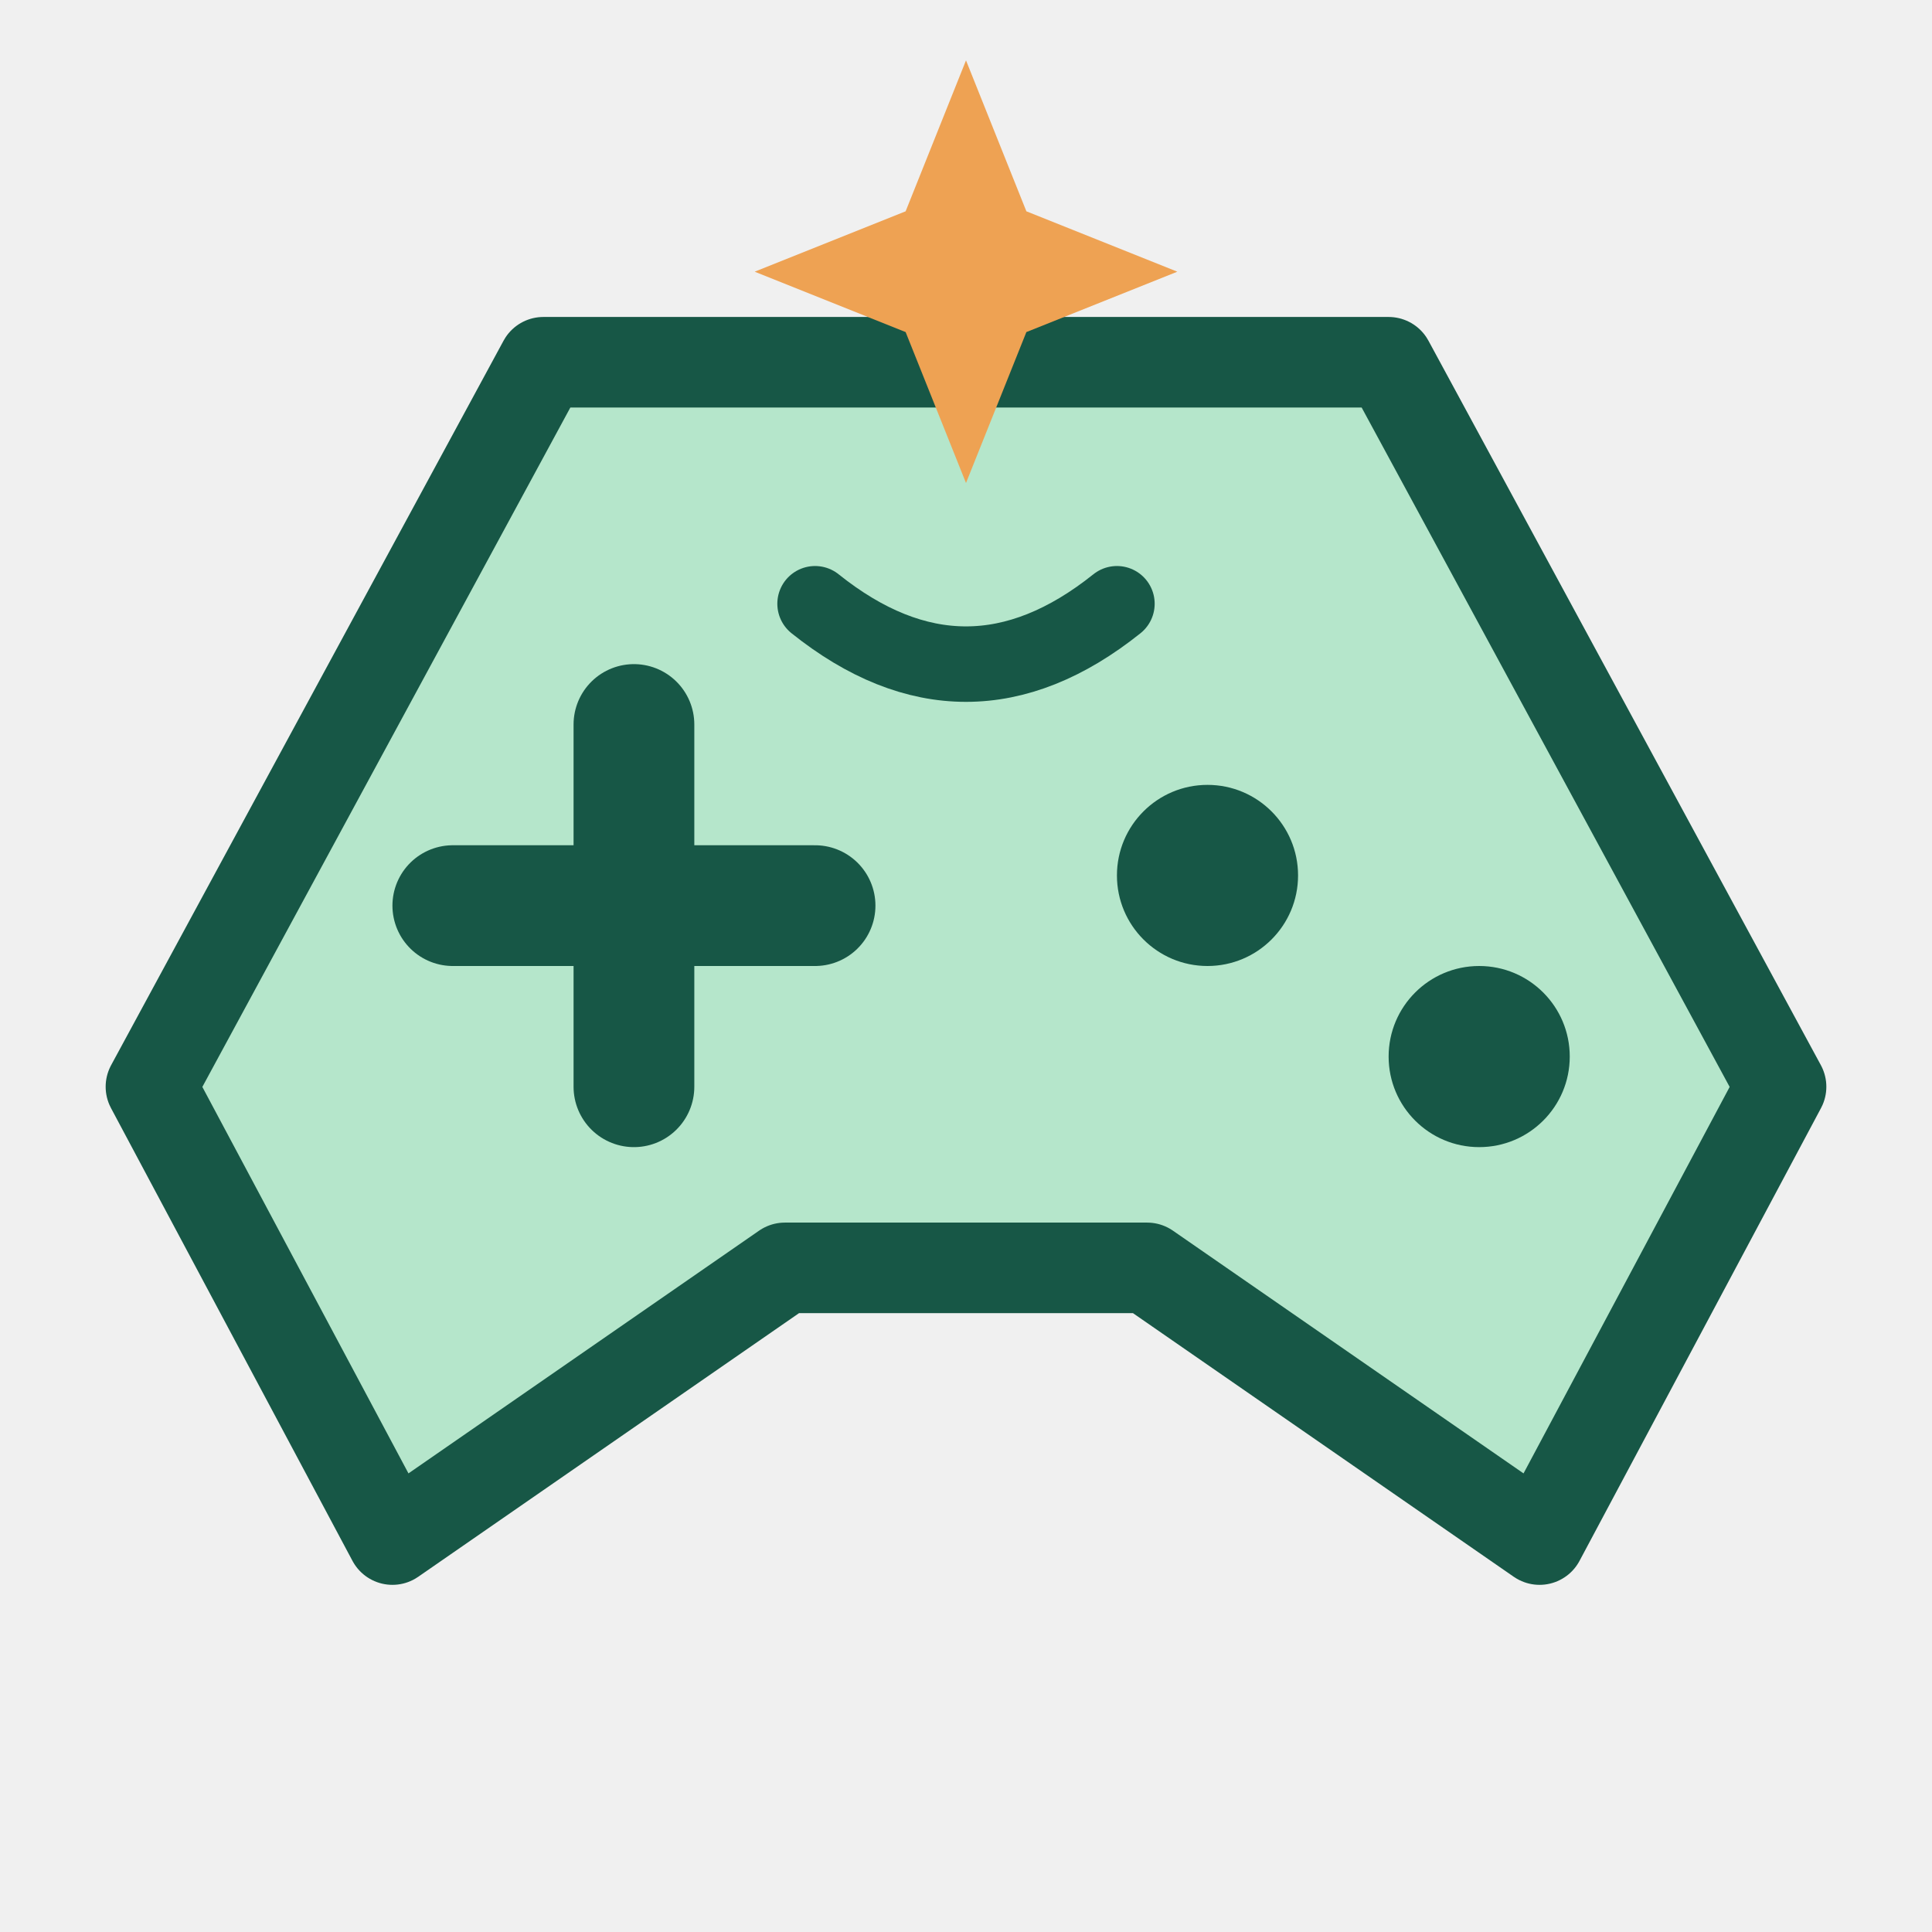
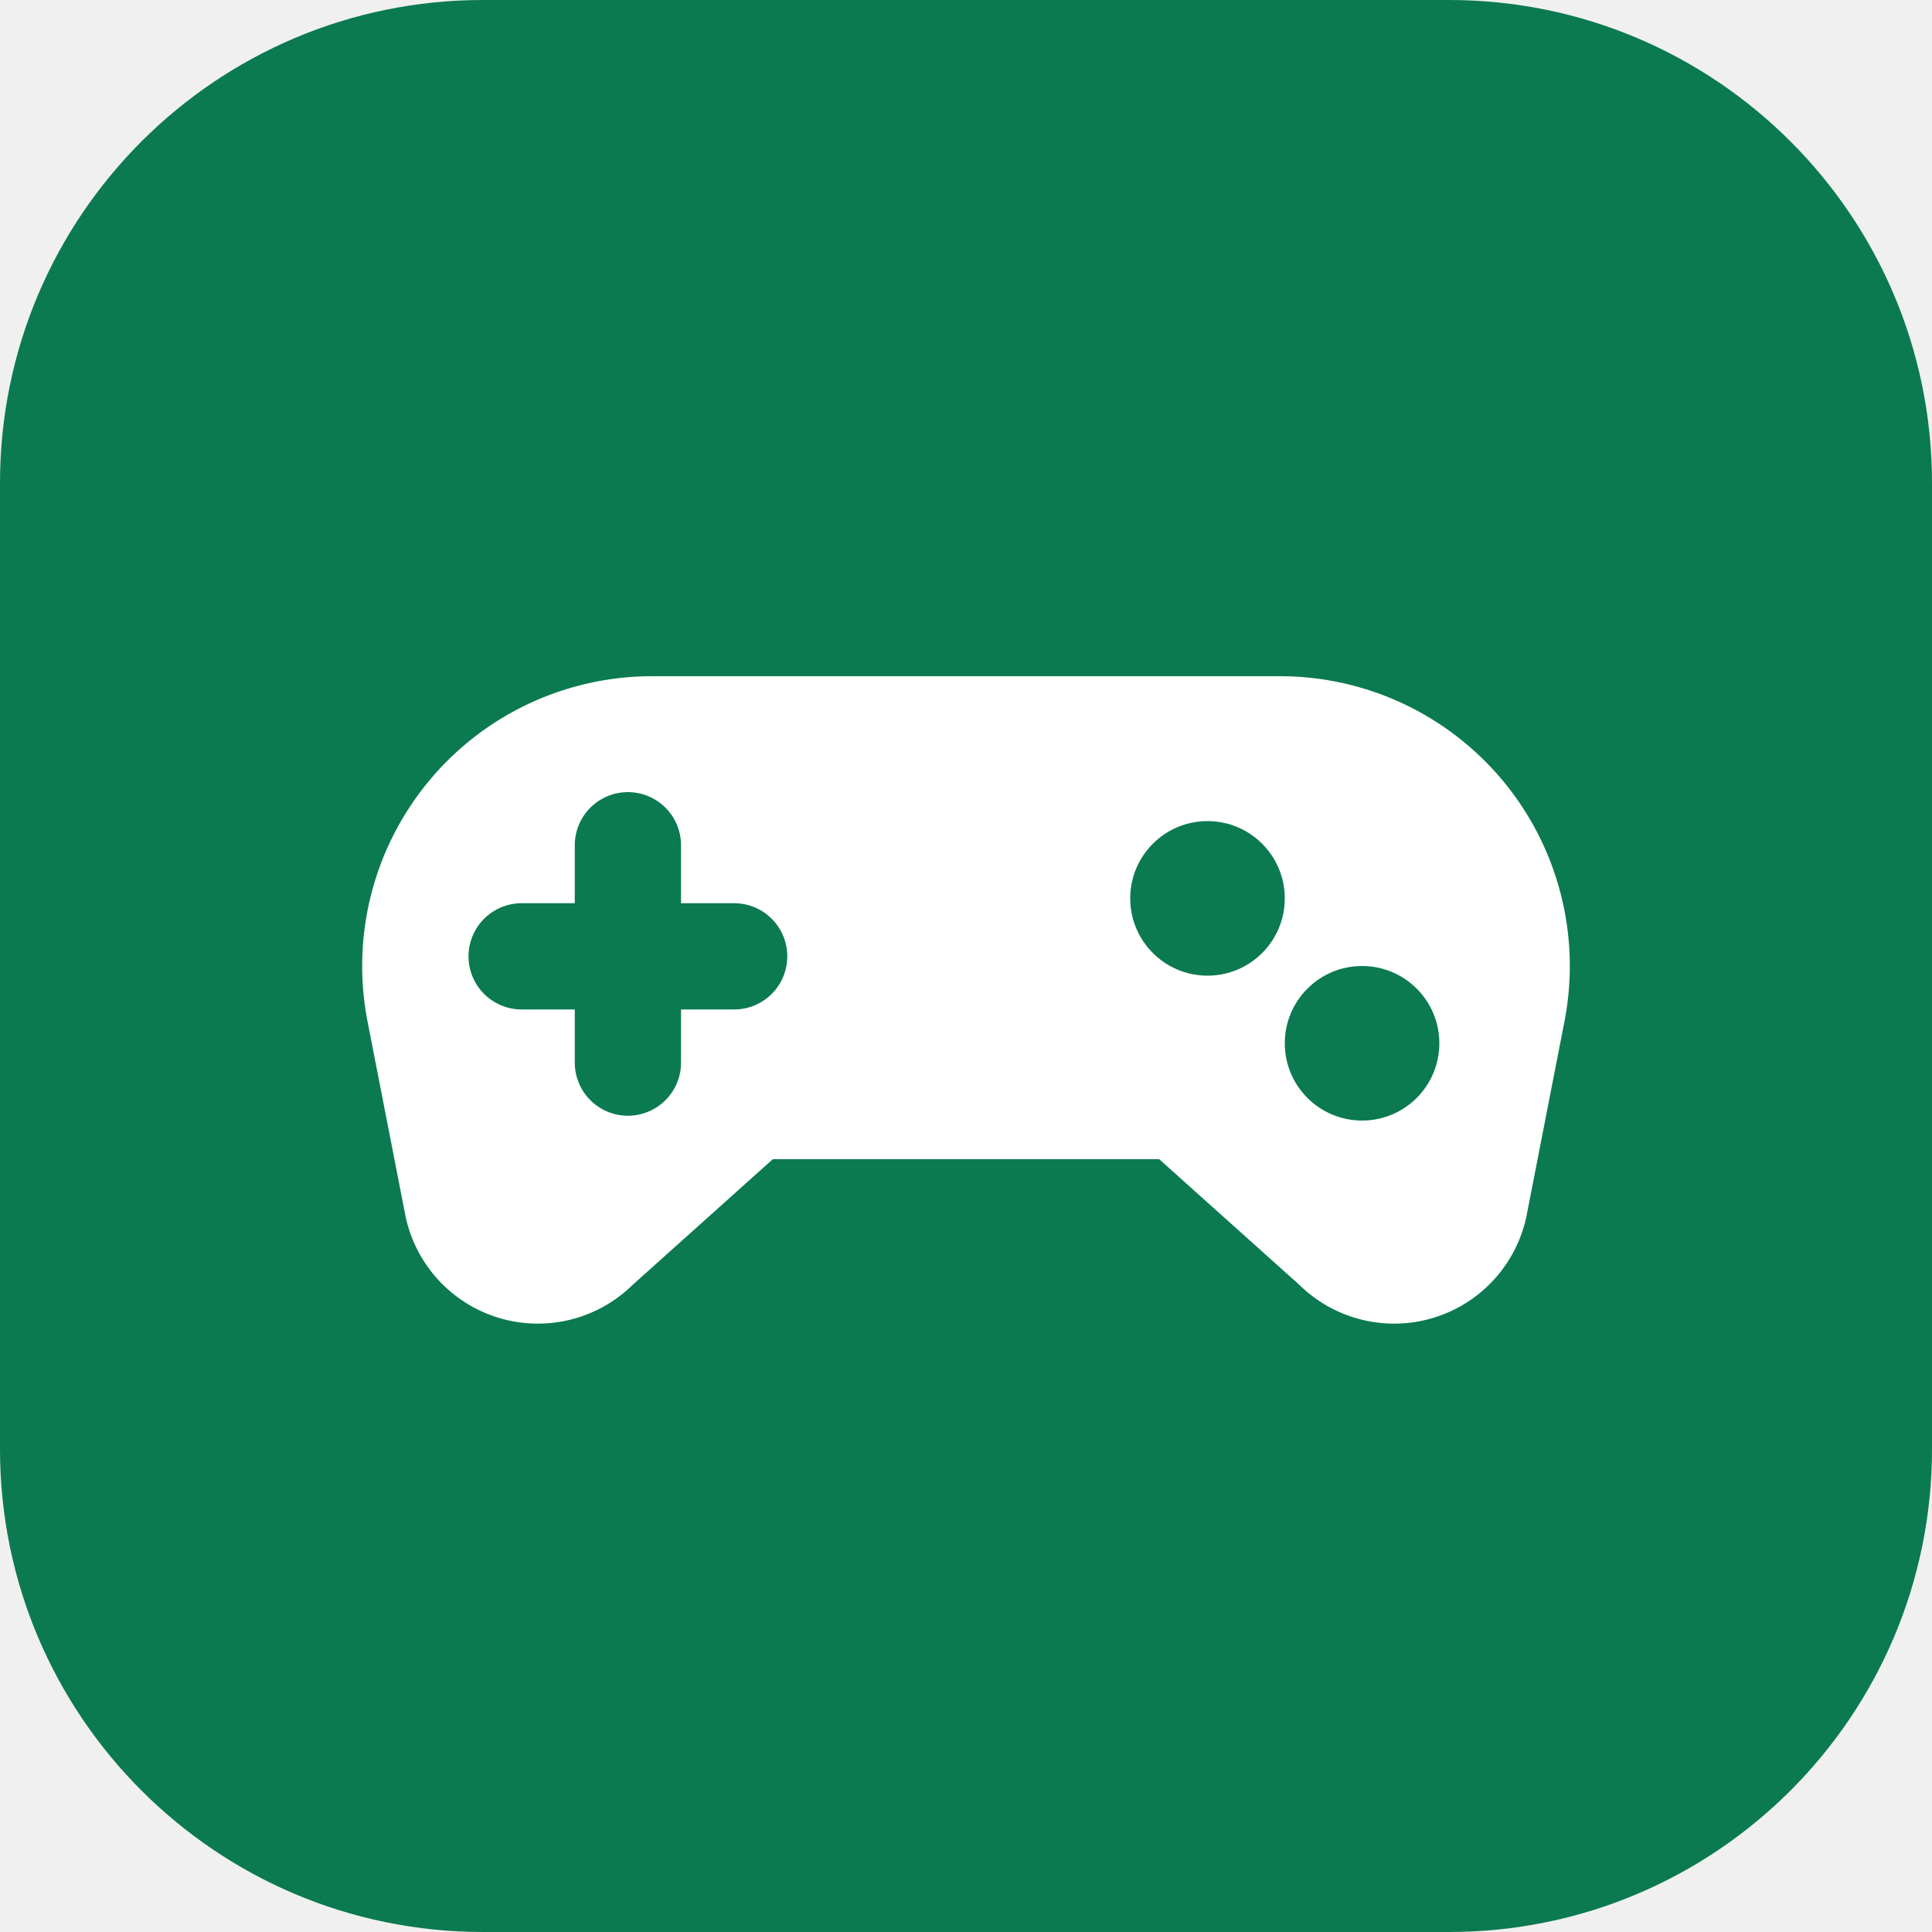
- <svg xmlns="http://www.w3.org/2000/svg" viewBox="0 0 64 64">
-   <path d="M18 12h28l13 24-8 15-13-9H26l-13 9-8-15Z" fill="#b5e6cb" stroke="#175746" stroke-width="3" stroke-linejoin="round" />
-   <path d="M15 30h12m-6-6v12" stroke="#175746" stroke-width="4" stroke-linecap="round" />
-   <circle cx="40" cy="29" r="3" fill="#175746" />
-   <circle cx="49" cy="35" r="3" fill="#175746" />
-   <path d="M27 20q5 4 10 0" fill="none" stroke="#175746" stroke-width="2.5" stroke-linecap="round" />
-   <path d="m32 2 2 5 5 2-5 2-2 5-2-5-5-2 5-2Z" fill="#eea253" />
+ <svg xmlns="http://www.w3.org/2000/svg" viewBox="0 0 40 40">
+   <rect width="40" height="40" rx="10" fill="#0B7A50" />
+   <path d="M13.5 14h13a6 6 0 0 1 5.9 7.1l-.8 4.1a2.8 2.8 0 0 1-4.7 1.4L24 24h-8l-2.9 2.6a2.8 2.8 0 0 1-4.7-1.4l-.8-4.1A6 6 0 0 1 13.5 14Z" fill="#fff" />
+   <path d="M13 17.5v4.5M10.8 19.8h4.4" stroke="#0B7A50" stroke-width="2.2" stroke-linecap="round" />
+   <circle cx="25" cy="18.6" r="1.6" fill="#0B7A50" />
+   <circle cx="28.2" cy="21.6" r="1.6" fill="#0B7A50" />
</svg>
